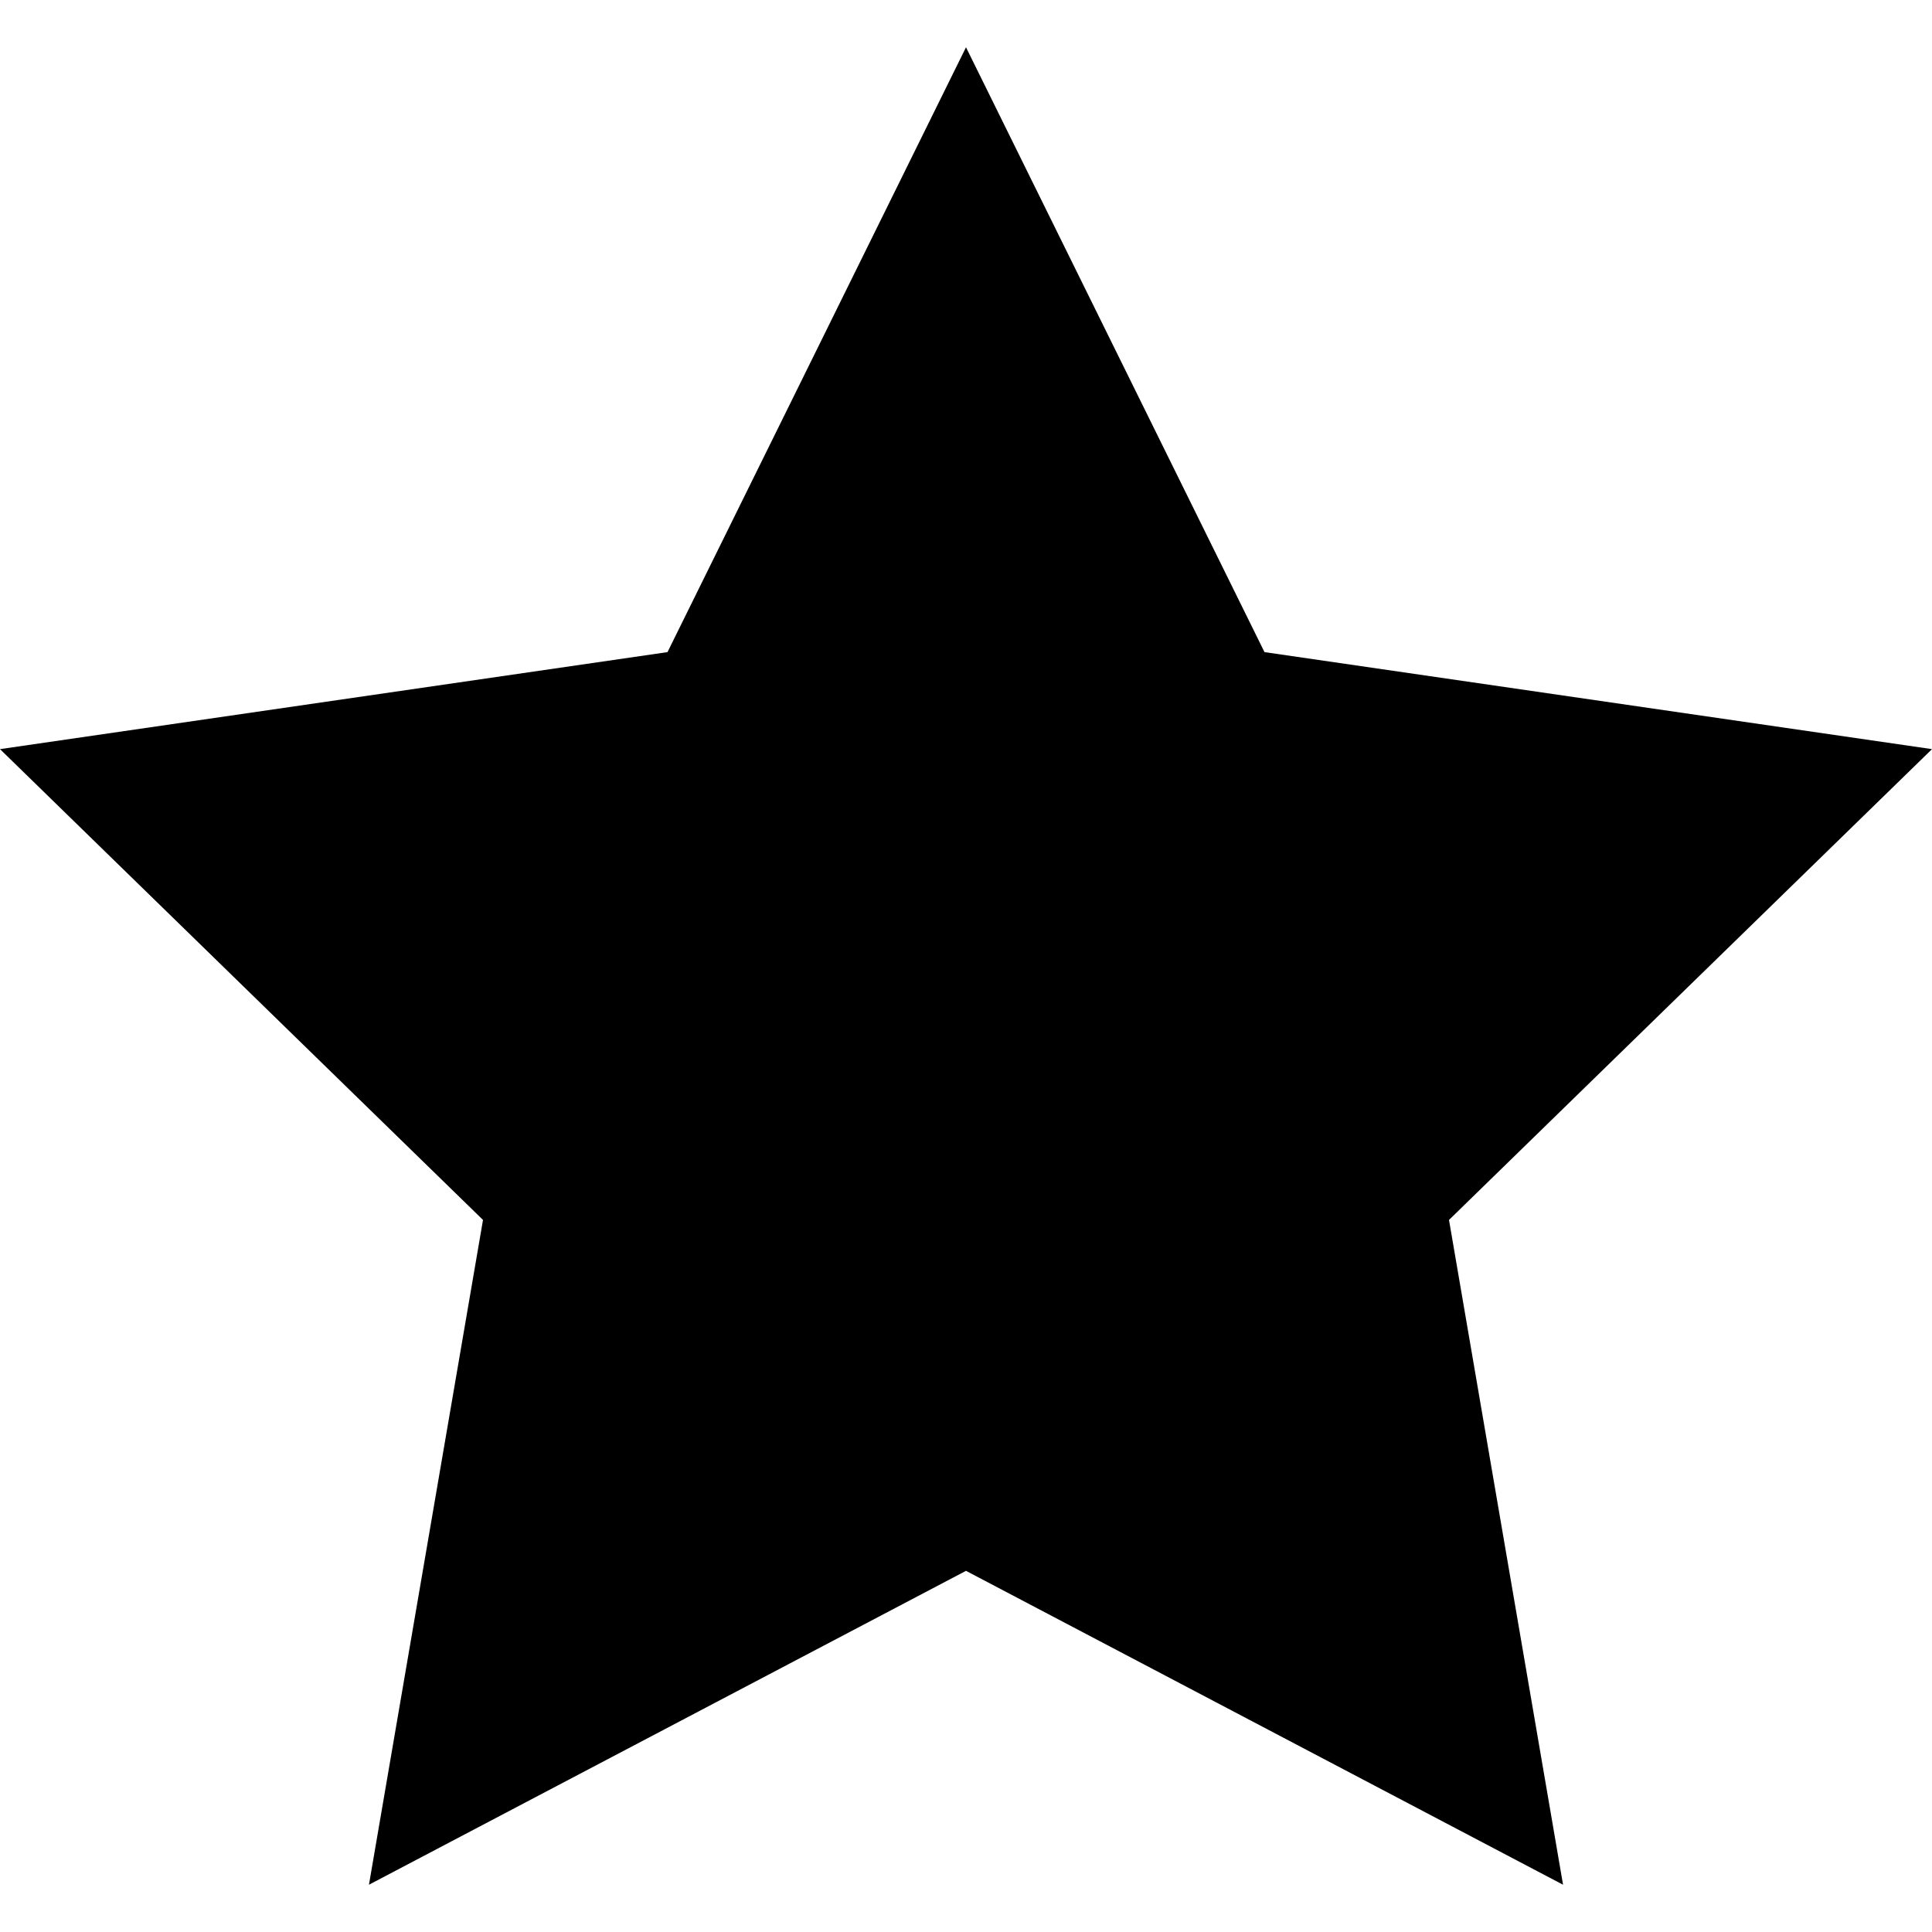
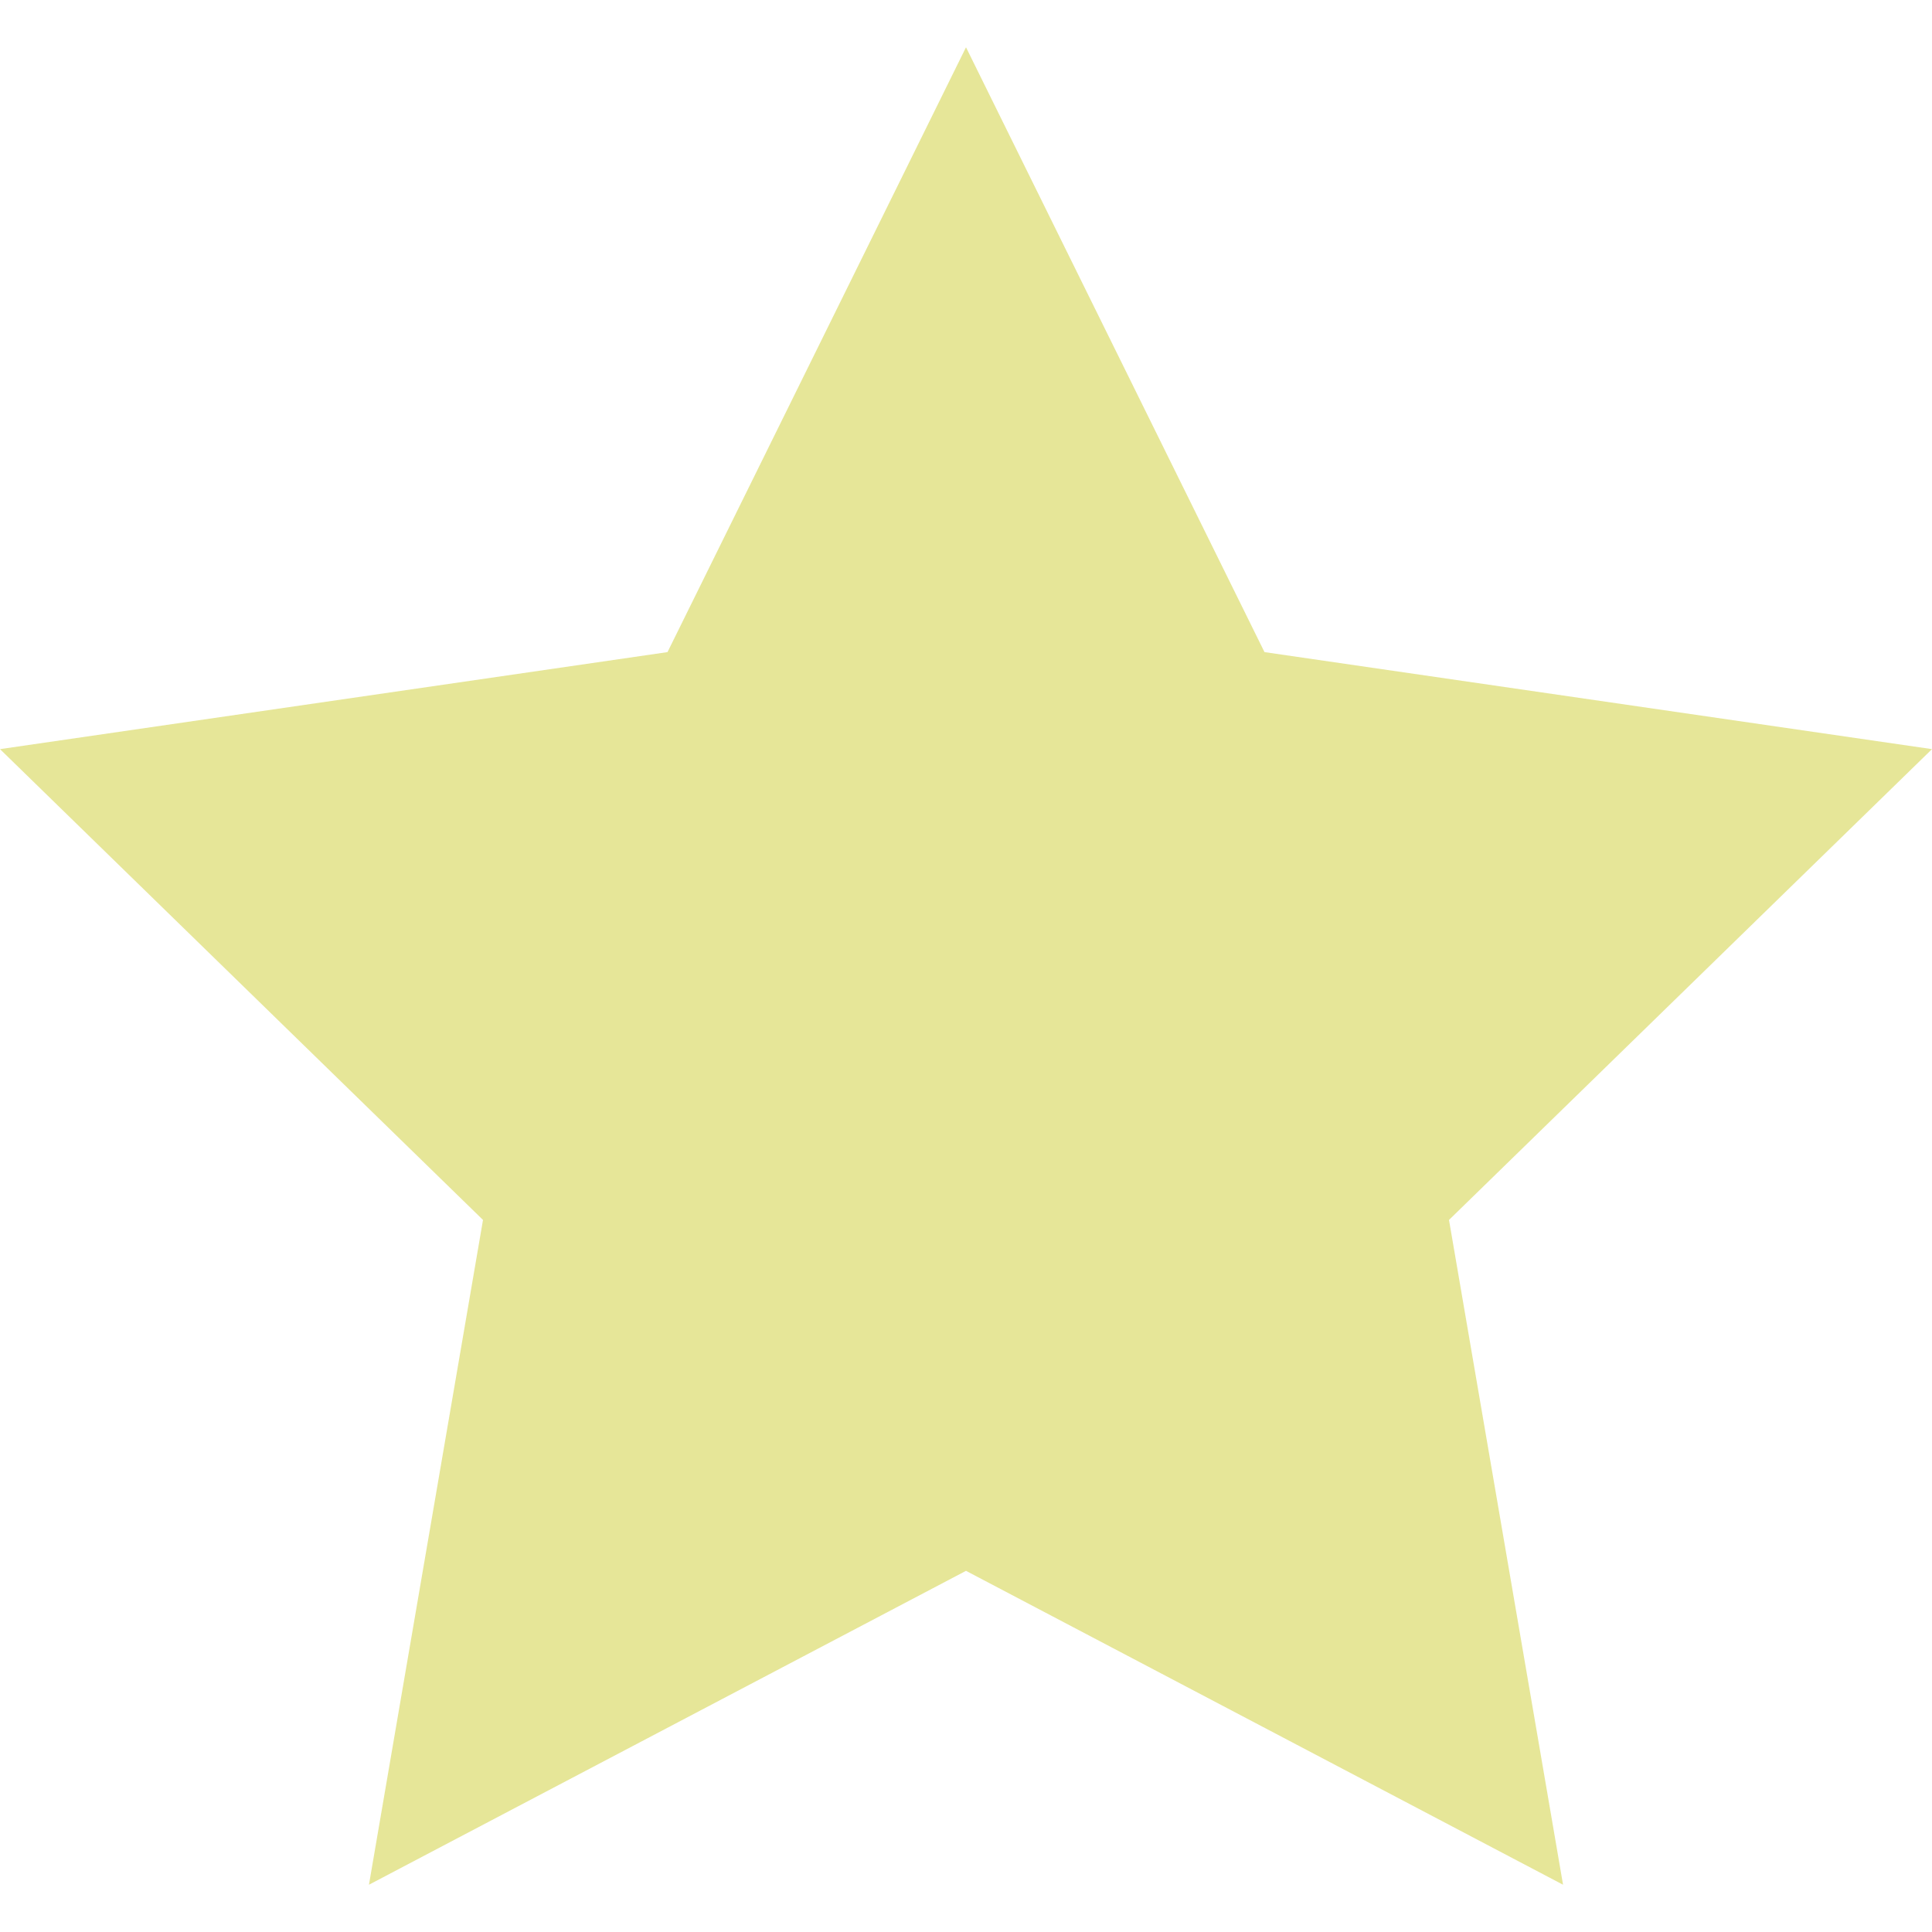
<svg xmlns="http://www.w3.org/2000/svg" version="1.1" width="32" height="32" viewBox="0 0 32 32">
-   <path d="M32 12.408l-11.056-1.607-4.944-10.018-4.944 10.018-11.056 1.607 8 7.798-1.889 11.011 9.889-5.199 9.889 5.199-1.889-11.011 8-7.798z" />
+   <path fill="#e6e698" d="M32 12.408l-11.056-1.607-4.944-10.018-4.944 10.018-11.056 1.607 8 7.798-1.889 11.011 9.889-5.199 9.889 5.199-1.889-11.011 8-7.798z" />
</svg>
